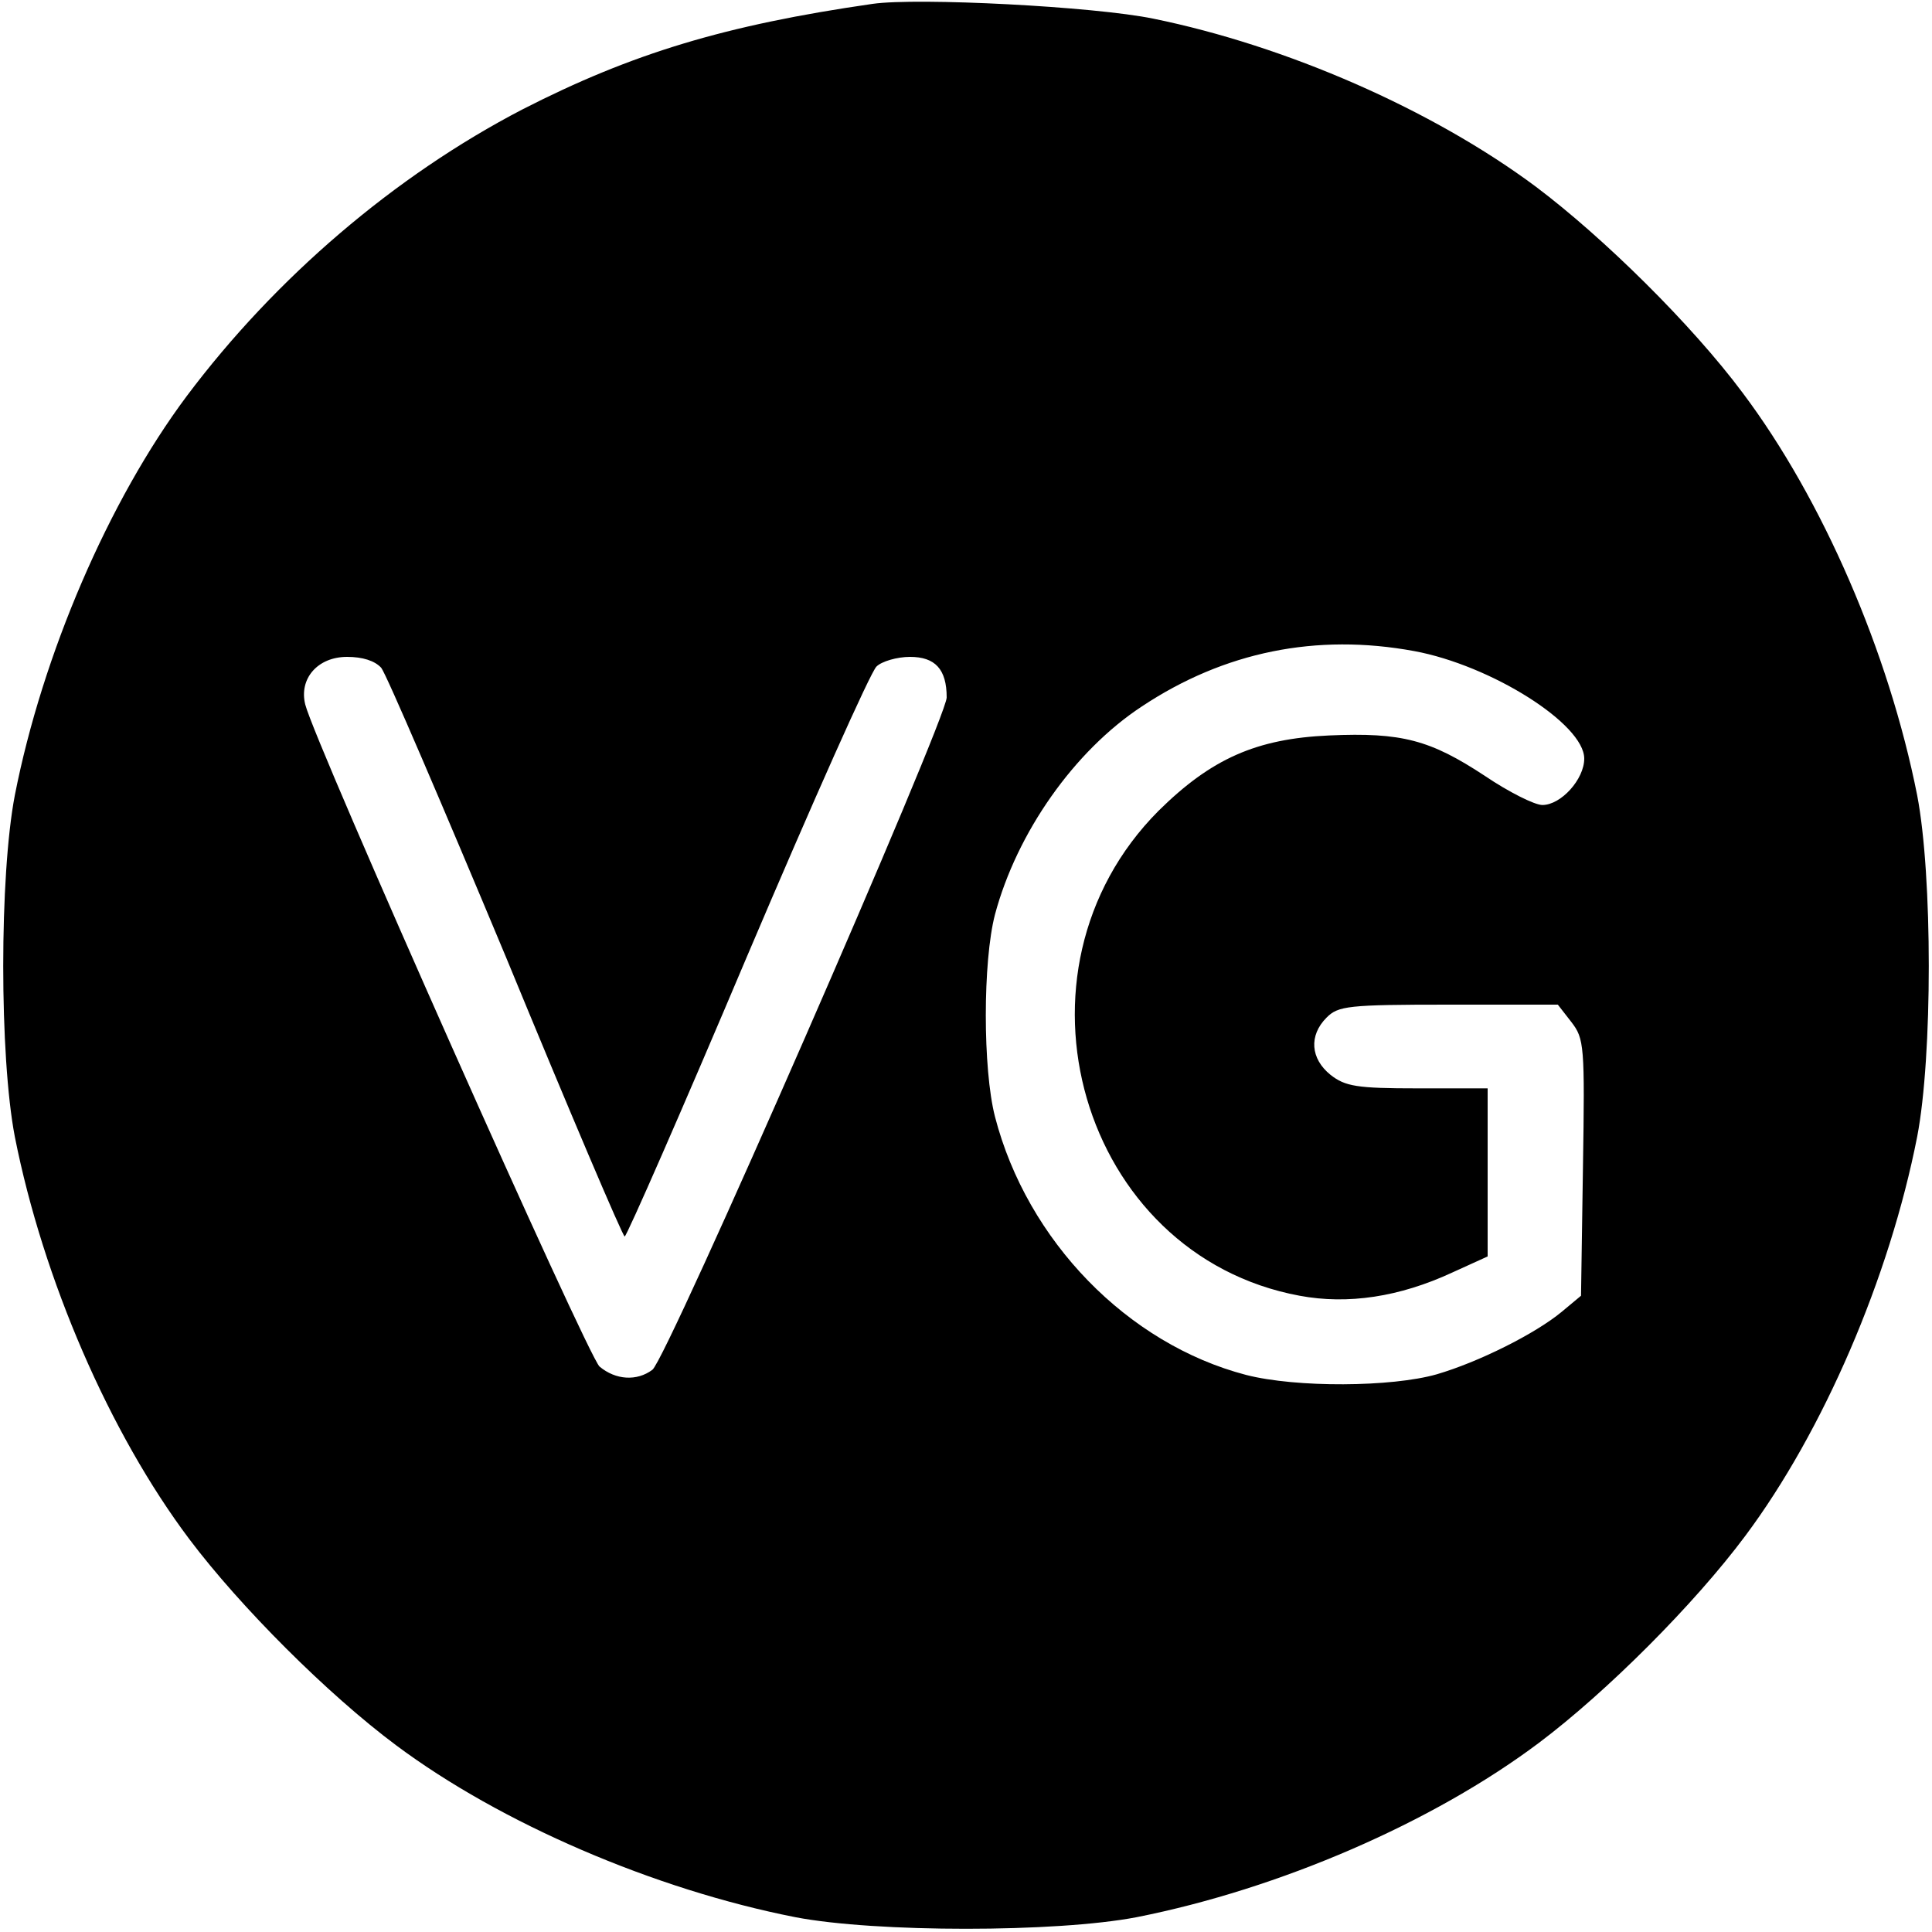
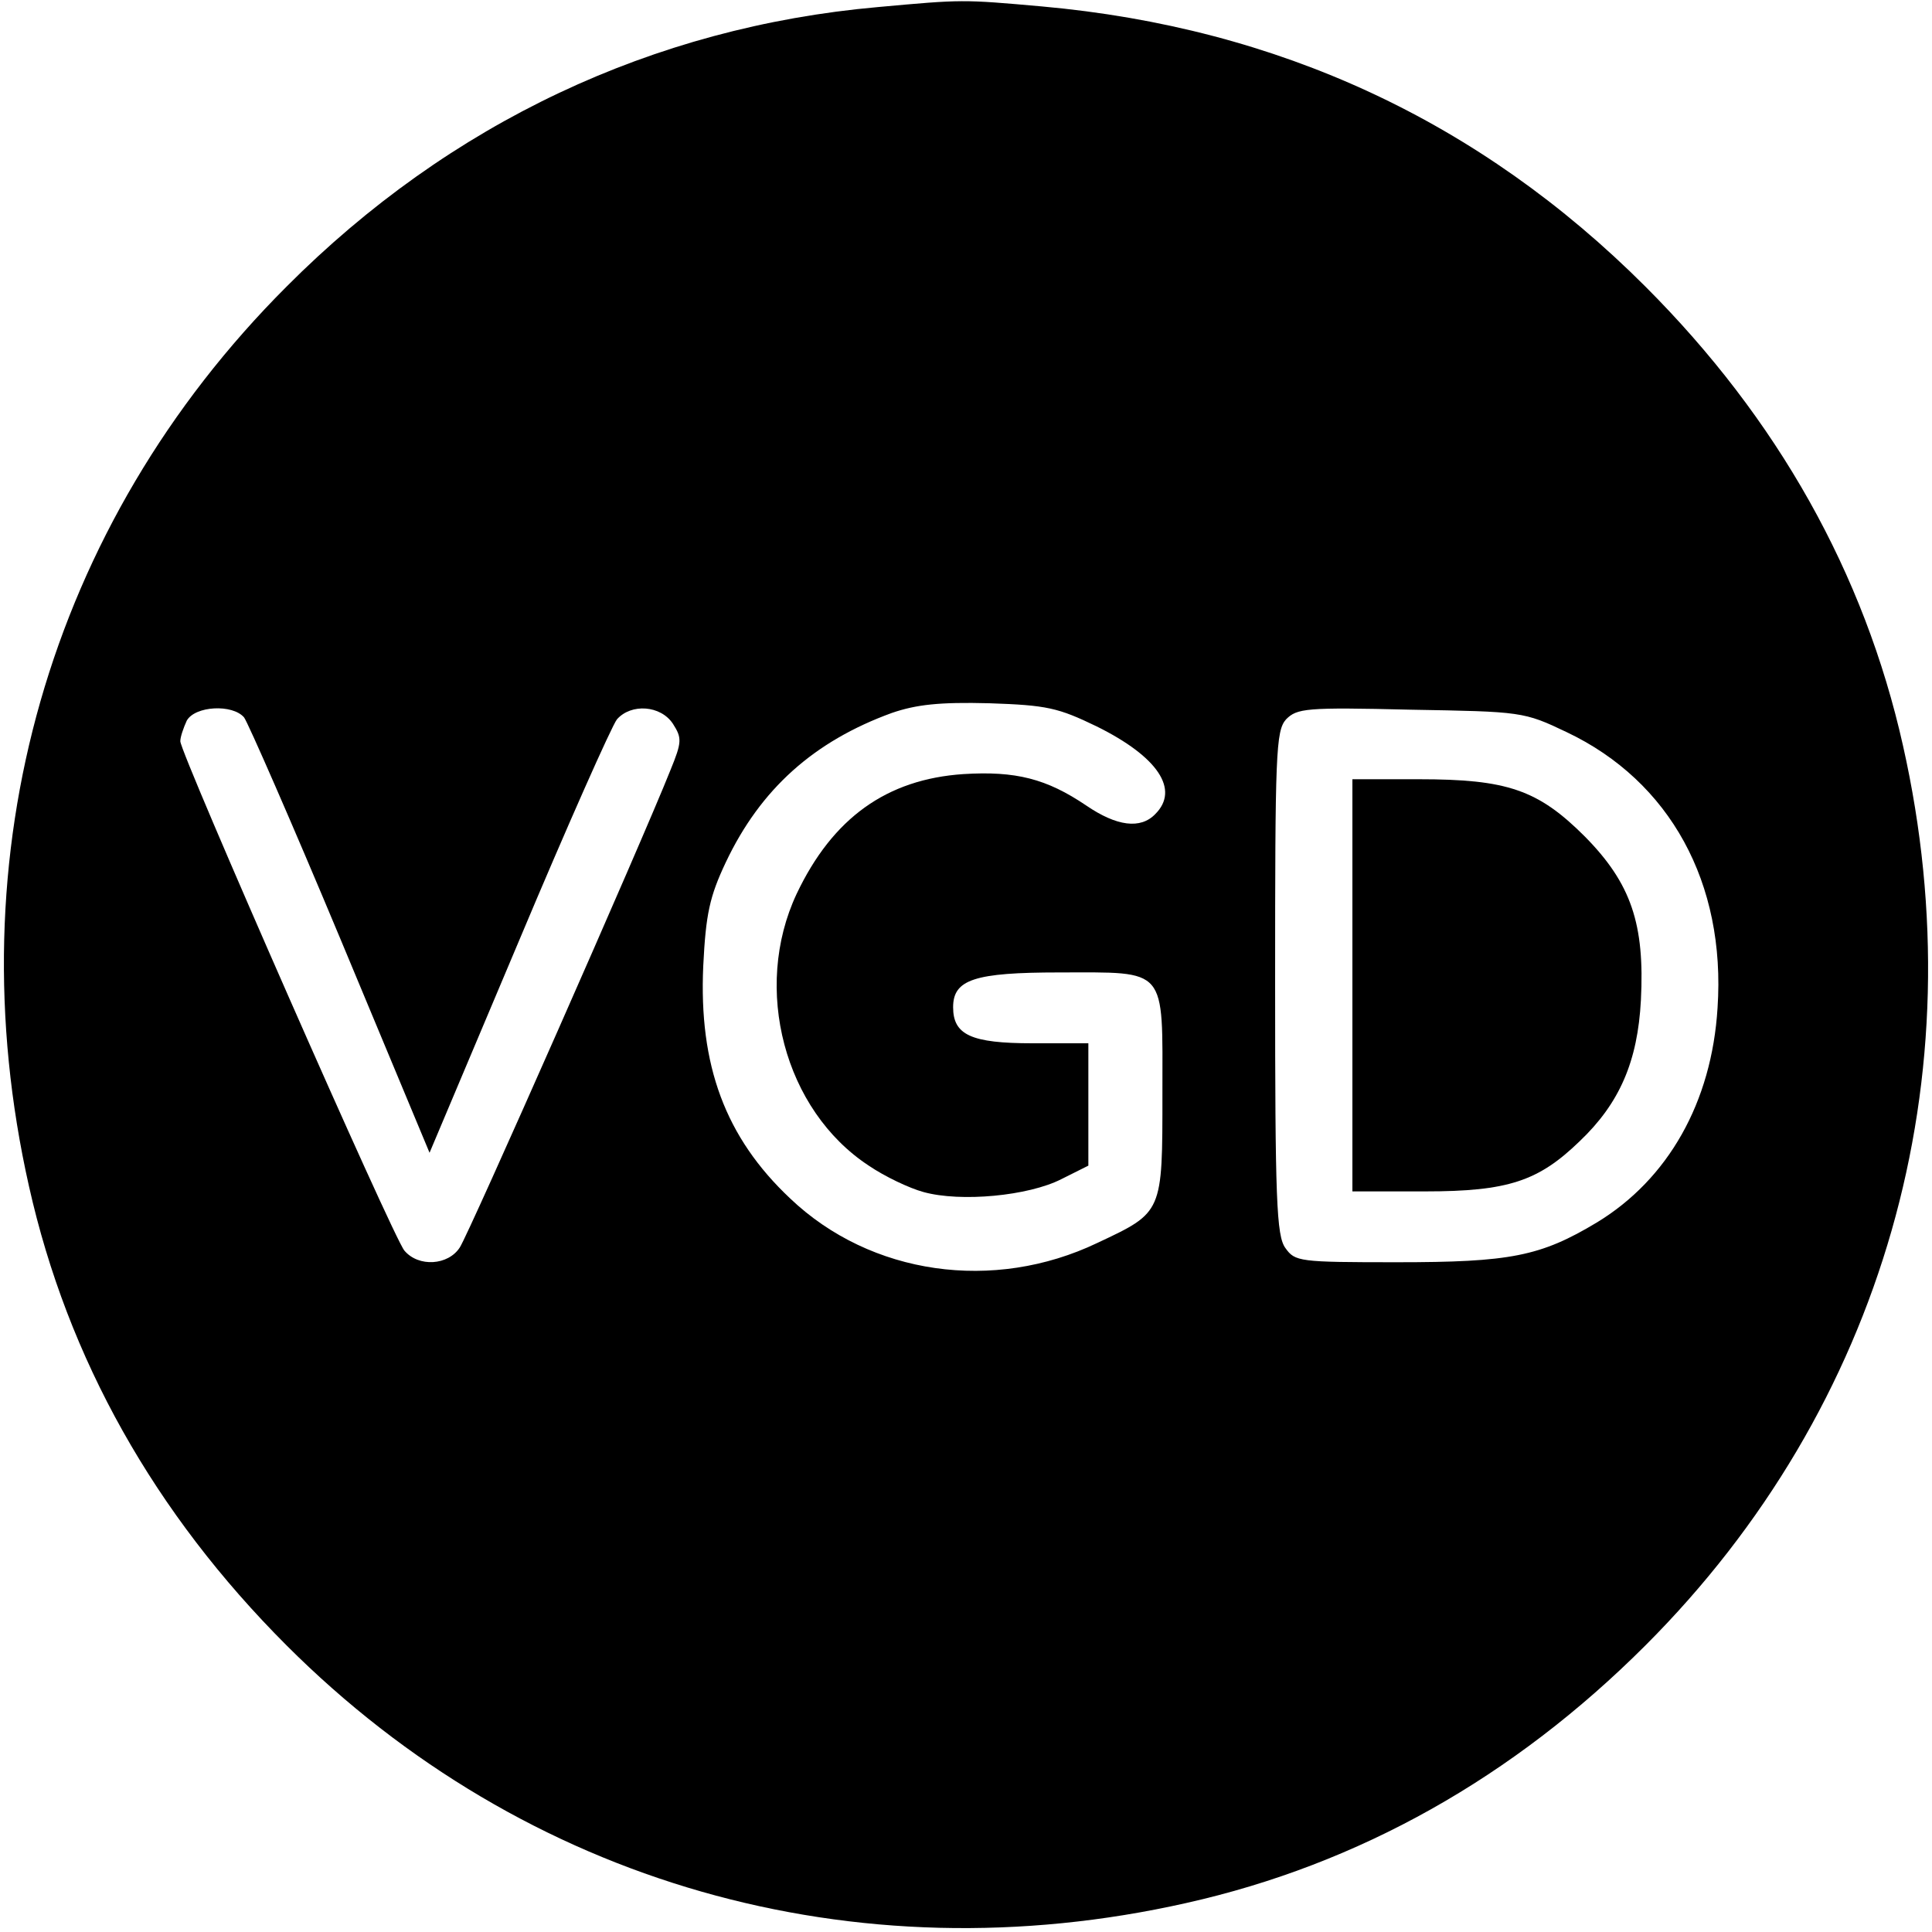
- <svg xmlns="http://www.w3.org/2000/svg" version="1" width="400" height="400" viewBox="0 0 300 300">
-   <path d="M135.5.6C112.6 3.9 98.1 8.3 81.1 17 61.3 27.3 42.8 43.1 29 61.5c-12.1 16.2-22.4 40.1-26.7 62-2.4 12.5-2.4 40.5 0 53 4.4 22.2 14.7 46 27.1 62.5 7.9 10.5 21.5 24.1 32.1 32 16.2 12.1 40.1 22.4 62 26.7 12.5 2.4 40.5 2.4 53 0 22.2-4.4 46-14.7 62.5-27.1 10.5-7.9 24.1-21.5 32-32.1 12.1-16.2 22.4-40.1 26.7-62 2.4-12.5 2.4-40.5 0-53-4.4-22.2-14.7-46-27.1-62.5-7.9-10.6-21.6-24.1-32.1-32-16.1-12-38.8-21.9-59.4-26.1C169.9 1 142.5-.4 135.5.6zm84.1 100.5c11.9 2.2 26.4 11.3 26.4 16.7 0 3.2-3.6 7.2-6.5 7.2-1.2 0-5.2-2-8.9-4.5-8.5-5.6-12.9-6.8-24.2-6.3-11.3.5-18.3 3.6-26.5 11.7-24.9 25-12.1 69 21.9 75.3 7.5 1.4 15.5.2 23.7-3.6l5.5-2.5V169h-10.9c-9.4 0-11.2-.3-13.5-2.1-3.1-2.5-3.4-6.1-.6-8.9 1.8-1.8 3.3-2 18.9-2h17l2.1 2.7c2 2.6 2.1 3.6 1.8 22.6l-.3 19.9-3 2.5c-4.1 3.4-12.9 7.8-19.4 9.7-7 2-21.8 2.1-29.6.1-18.4-4.8-34-20.8-39-40.1-1.9-7.4-1.9-24.1 0-31.4 3.4-12.7 12.3-25.4 22.8-32.3 12.8-8.5 27.1-11.4 42.3-8.6zm-160.4 2.6c.8 1 9.5 21.3 19.4 45C88.4 172.5 96.7 192 97 192c.3 0 8.9-19.6 19-43.5 10.2-24 19.2-44.2 20.1-45 .8-.8 3.2-1.5 5.2-1.5 3.9 0 5.7 1.9 5.7 6.3 0 3.3-43.5 102.9-45.7 104.4-2.4 1.8-5.7 1.6-8.2-.5-1.8-1.5-44.2-96.8-45.7-102.8-1-4 1.9-7.4 6.5-7.4 2.4 0 4.3.6 5.3 1.7z" />
+ <svg xmlns="http://www.w3.org/2000/svg" version="1.0" width="300pt" height="300pt" viewBox="0 0 300 300" preserveAspectRatio="xMidYMid meet">
+   <g transform="translate(0,300) scale(0.1,-0.1)" fill="#000000" stroke="none">
+     <path d="M1363 2989 c-349 -31 -665 -180 -918 -434 -370 -370 -516 -882 -400 -1397 60 -268 195 -508 400 -713 370 -370 882 -516 1397 -400 268 60 508 195 713 400 370 370 516 882 400 1397 -60 268 -195 508 -400 713 -257 257 -570 402 -937 435 -124 11 -123 11 -255 -1z m340 -1117 c95 -47 129 -98 91 -136 -23 -24 -60 -19 -107 13 -62 42 -110 54 -191 49 -119 -8 -203 -68 -259 -186 -69 -147 -19 -336 112 -422 25 -17 63 -35 85 -41 58 -16 163 -6 214 20 l42 21 0 95 0 95 -87 0 c-95 0 -123 13 -123 56 0 43 33 54 165 54 169 0 160 10 160 -188 0 -186 1 -184 -101 -232 -161 -77 -352 -50 -477 69 -101 95 -142 207 -135 361 4 81 10 108 35 161 54 114 137 188 258 232 38 13 74 17 151 15 90 -3 107 -7 167 -36z m-1324 14 c6 -8 74 -163 150 -345 l138 -331 138 327 c76 181 145 336 153 346 22 25 68 22 87 -7 14 -22 14 -28 -4 -72 -45 -113 -313 -720 -327 -741 -18 -28 -64 -31 -86 -5 -17 19 -348 772 -348 791 0 7 5 21 10 32 13 23 71 26 89 5z m2054 -23 c160 -76 247 -234 234 -428 -9 -147 -77 -266 -187 -333 -88 -53 -135 -62 -311 -62 -152 0 -158 1 -173 22 -14 19 -16 76 -16 412 0 356 1 391 17 409 17 17 30 19 193 15 173 -3 176 -3 243 -35z" />
+     <path d="M2100 1470 l0 -320 113 0 c129 0 176 16 240 78 62 59 90 124 95 219 6 118 -15 181 -87 254 -73 73 -121 89 -258 89 l-103 0 0 -320z" />
+   </g>
</svg>
